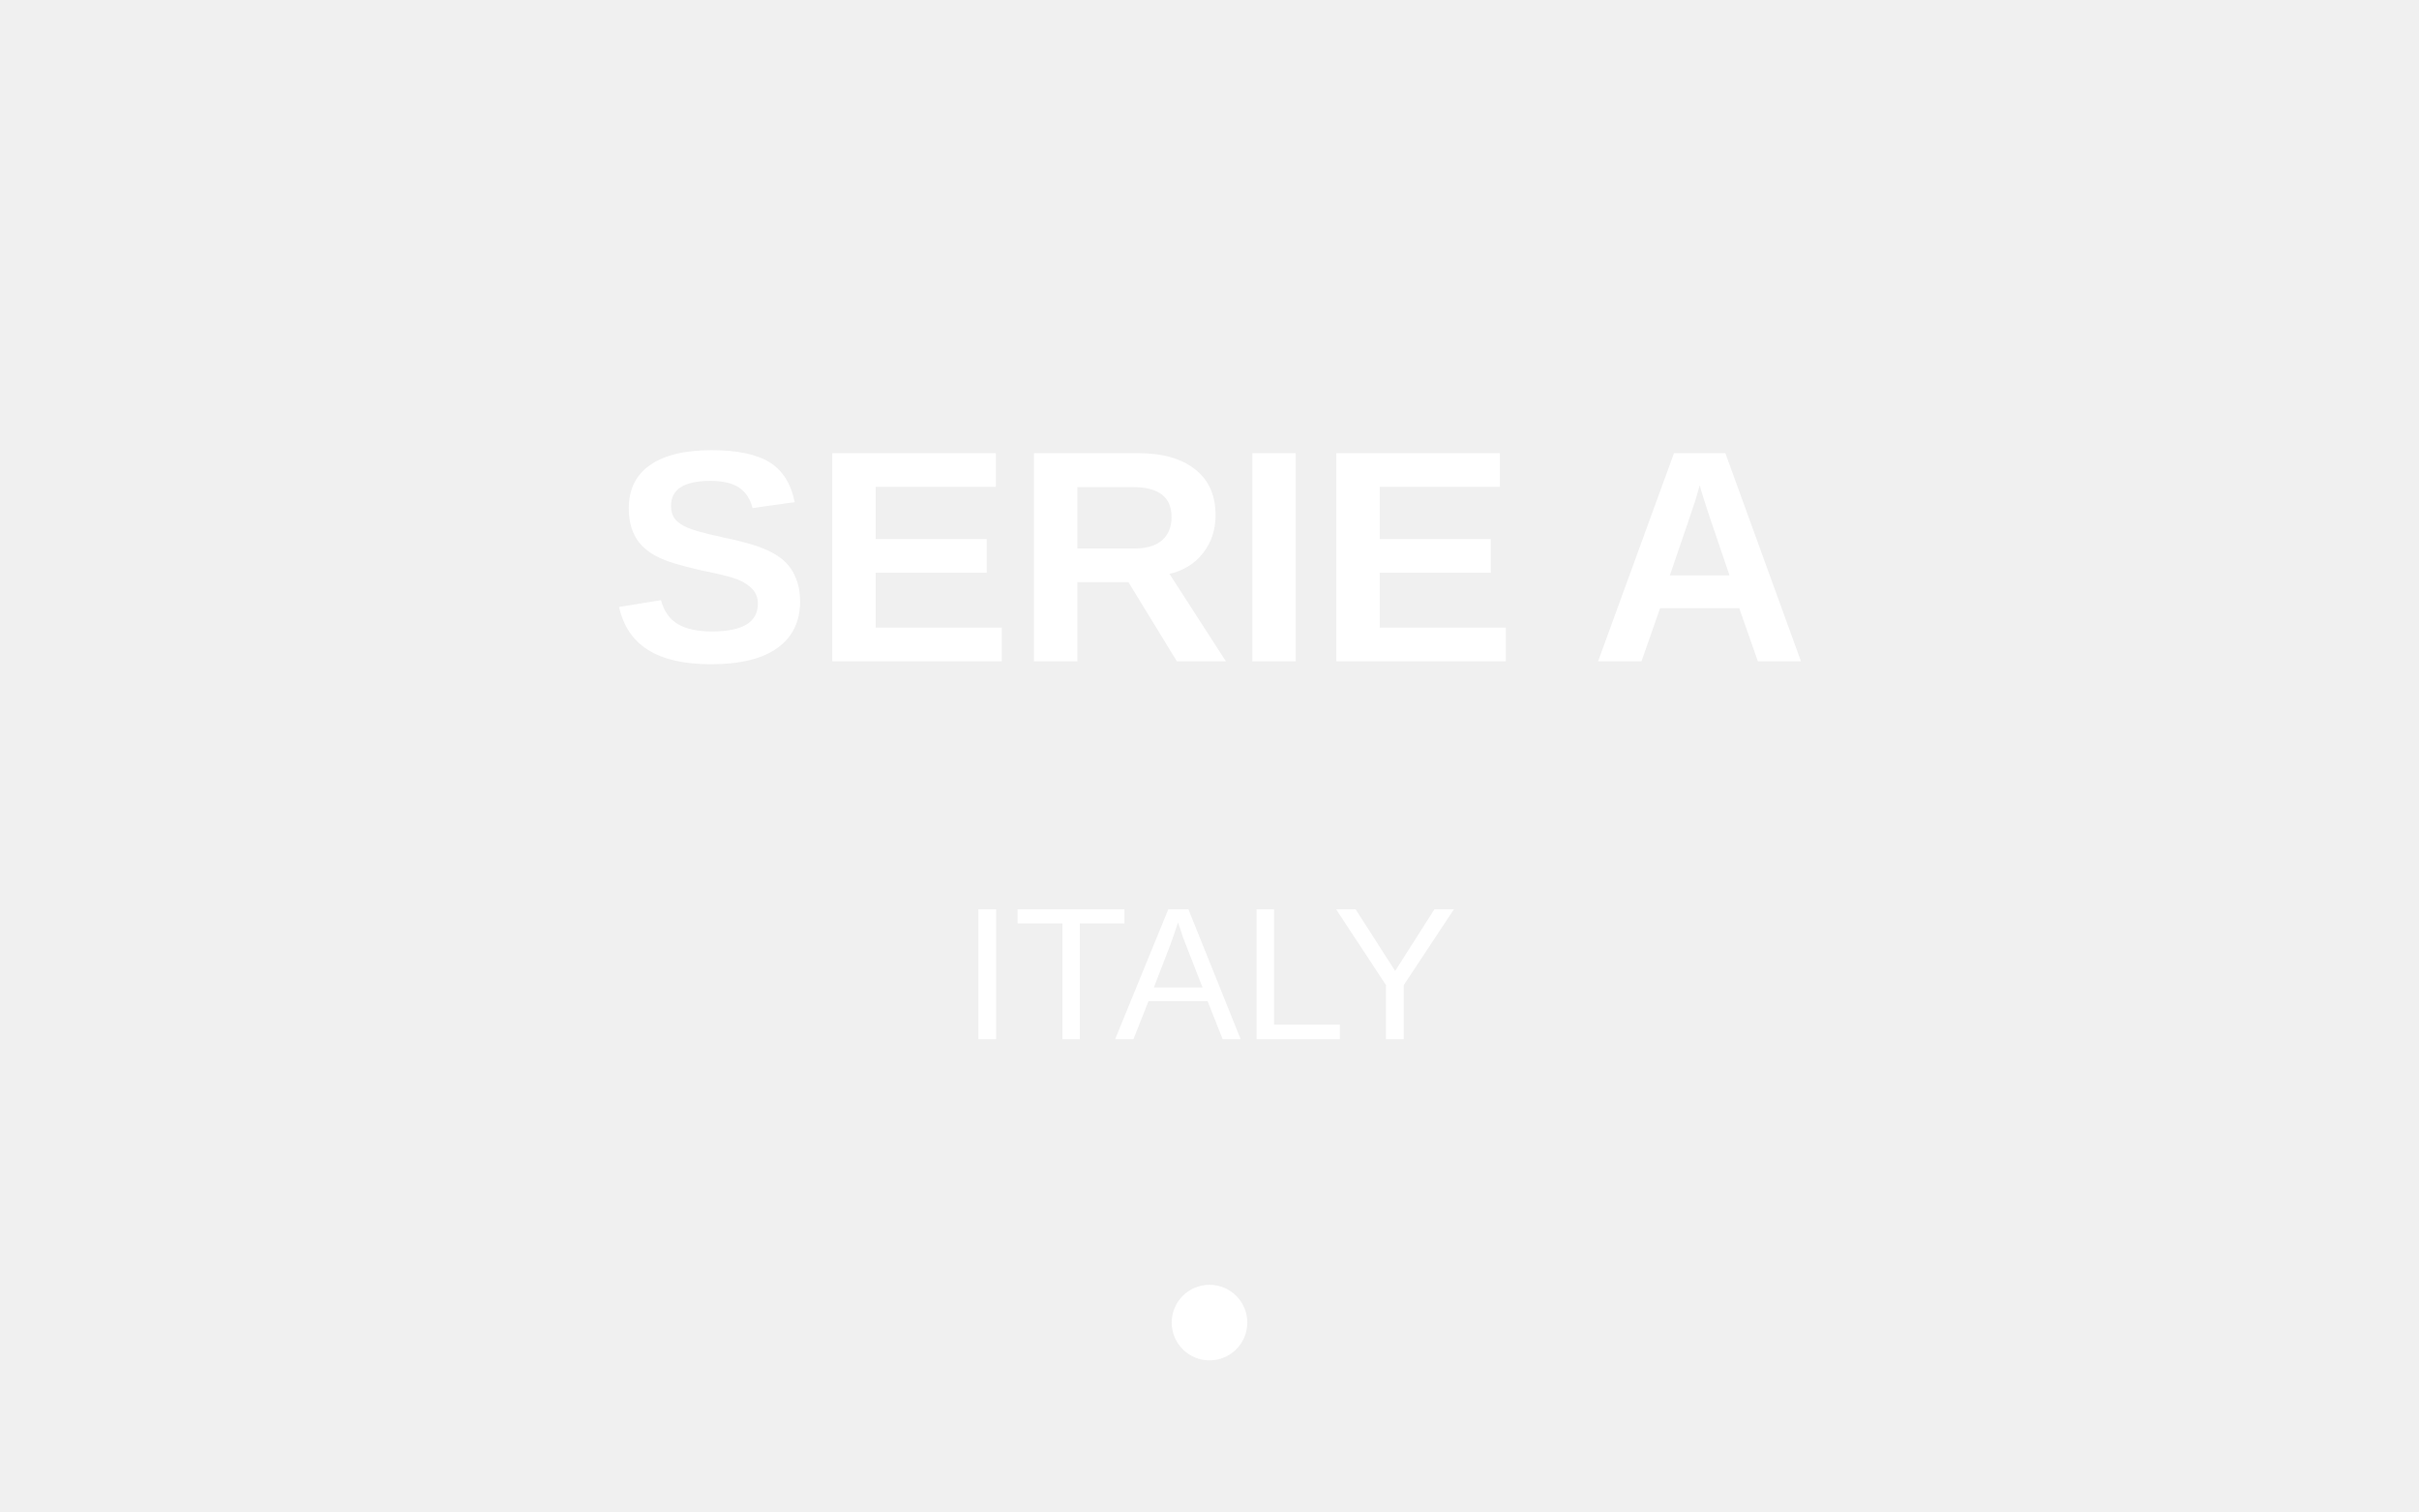
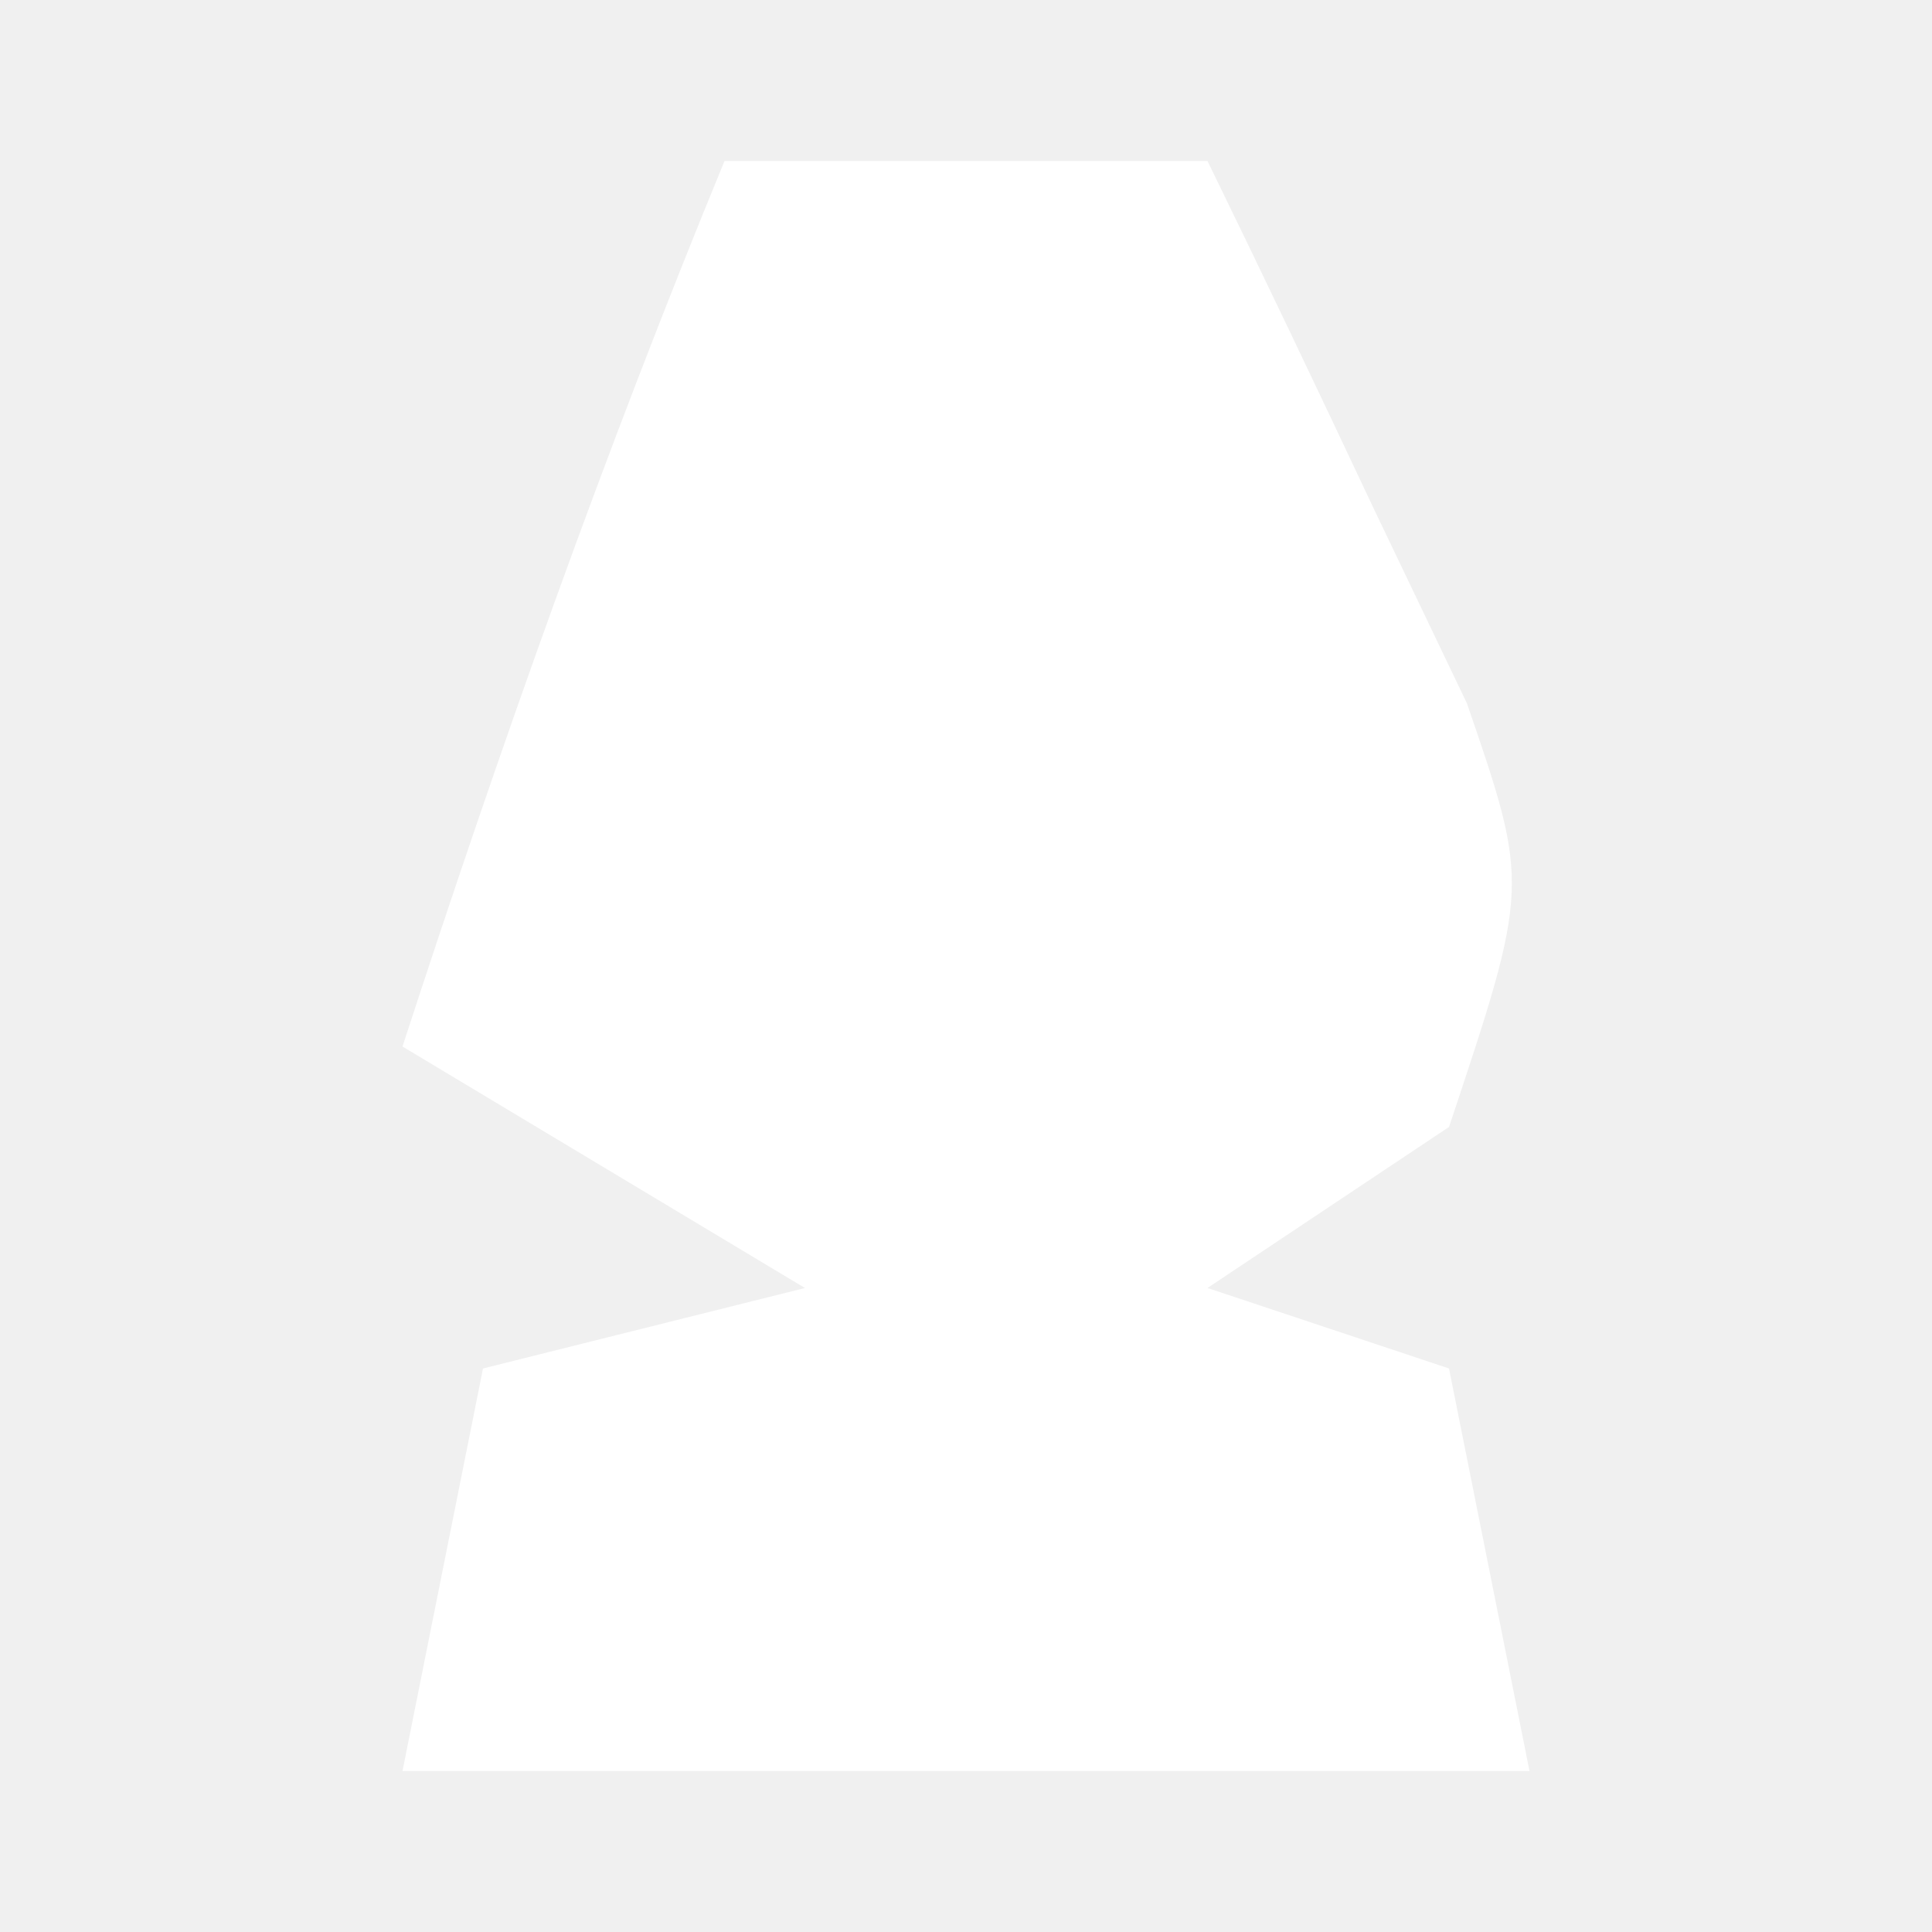
- <svg xmlns="http://www.w3.org/2000/svg" width="128" height="80" viewBox="0 0 128 80" fill="none">
-   <rect width="128" height="80" fill="transparent" />
-   <text x="64" y="35" text-anchor="middle" font-family="Arial, sans-serif" font-size="16" font-weight="bold" fill="white">SERIE A</text>
-   <text x="64" y="55" text-anchor="middle" font-family="Arial, sans-serif" font-size="10" fill="white">ITALY</text>
-   <circle cx="64" cy="70" r="2" fill="white" />
+ <svg xmlns="http://www.w3.org/2000/svg" version="1.1" width="24" height="24">
+   <path d="M0 0 C1.98 0 3.96 0 6 0 C6.699 1.432 7.384 2.871 8.062 4.312 C8.445 5.113 8.828 5.914 9.223 6.738 C10 9 10 9 9 12 C8.01 12.66 7.02 13.32 6 14 C6.99 14.33 7.98 14.66 9 15 C9.33 16.65 9.66 18.3 10 20 C5.38 20 0.76 20 -4 20 C-3.67 18.35 -3.34 16.7 -3 15 C-1.68 14.67 -0.36 14.34 1 14 C-0.65 13.01 -2.3 12.02 -4 11 C-2.787 7.276 -1.491 3.622 0 0 Z " fill="#FFFFFF" transform="translate(9,2)" />
</svg>
